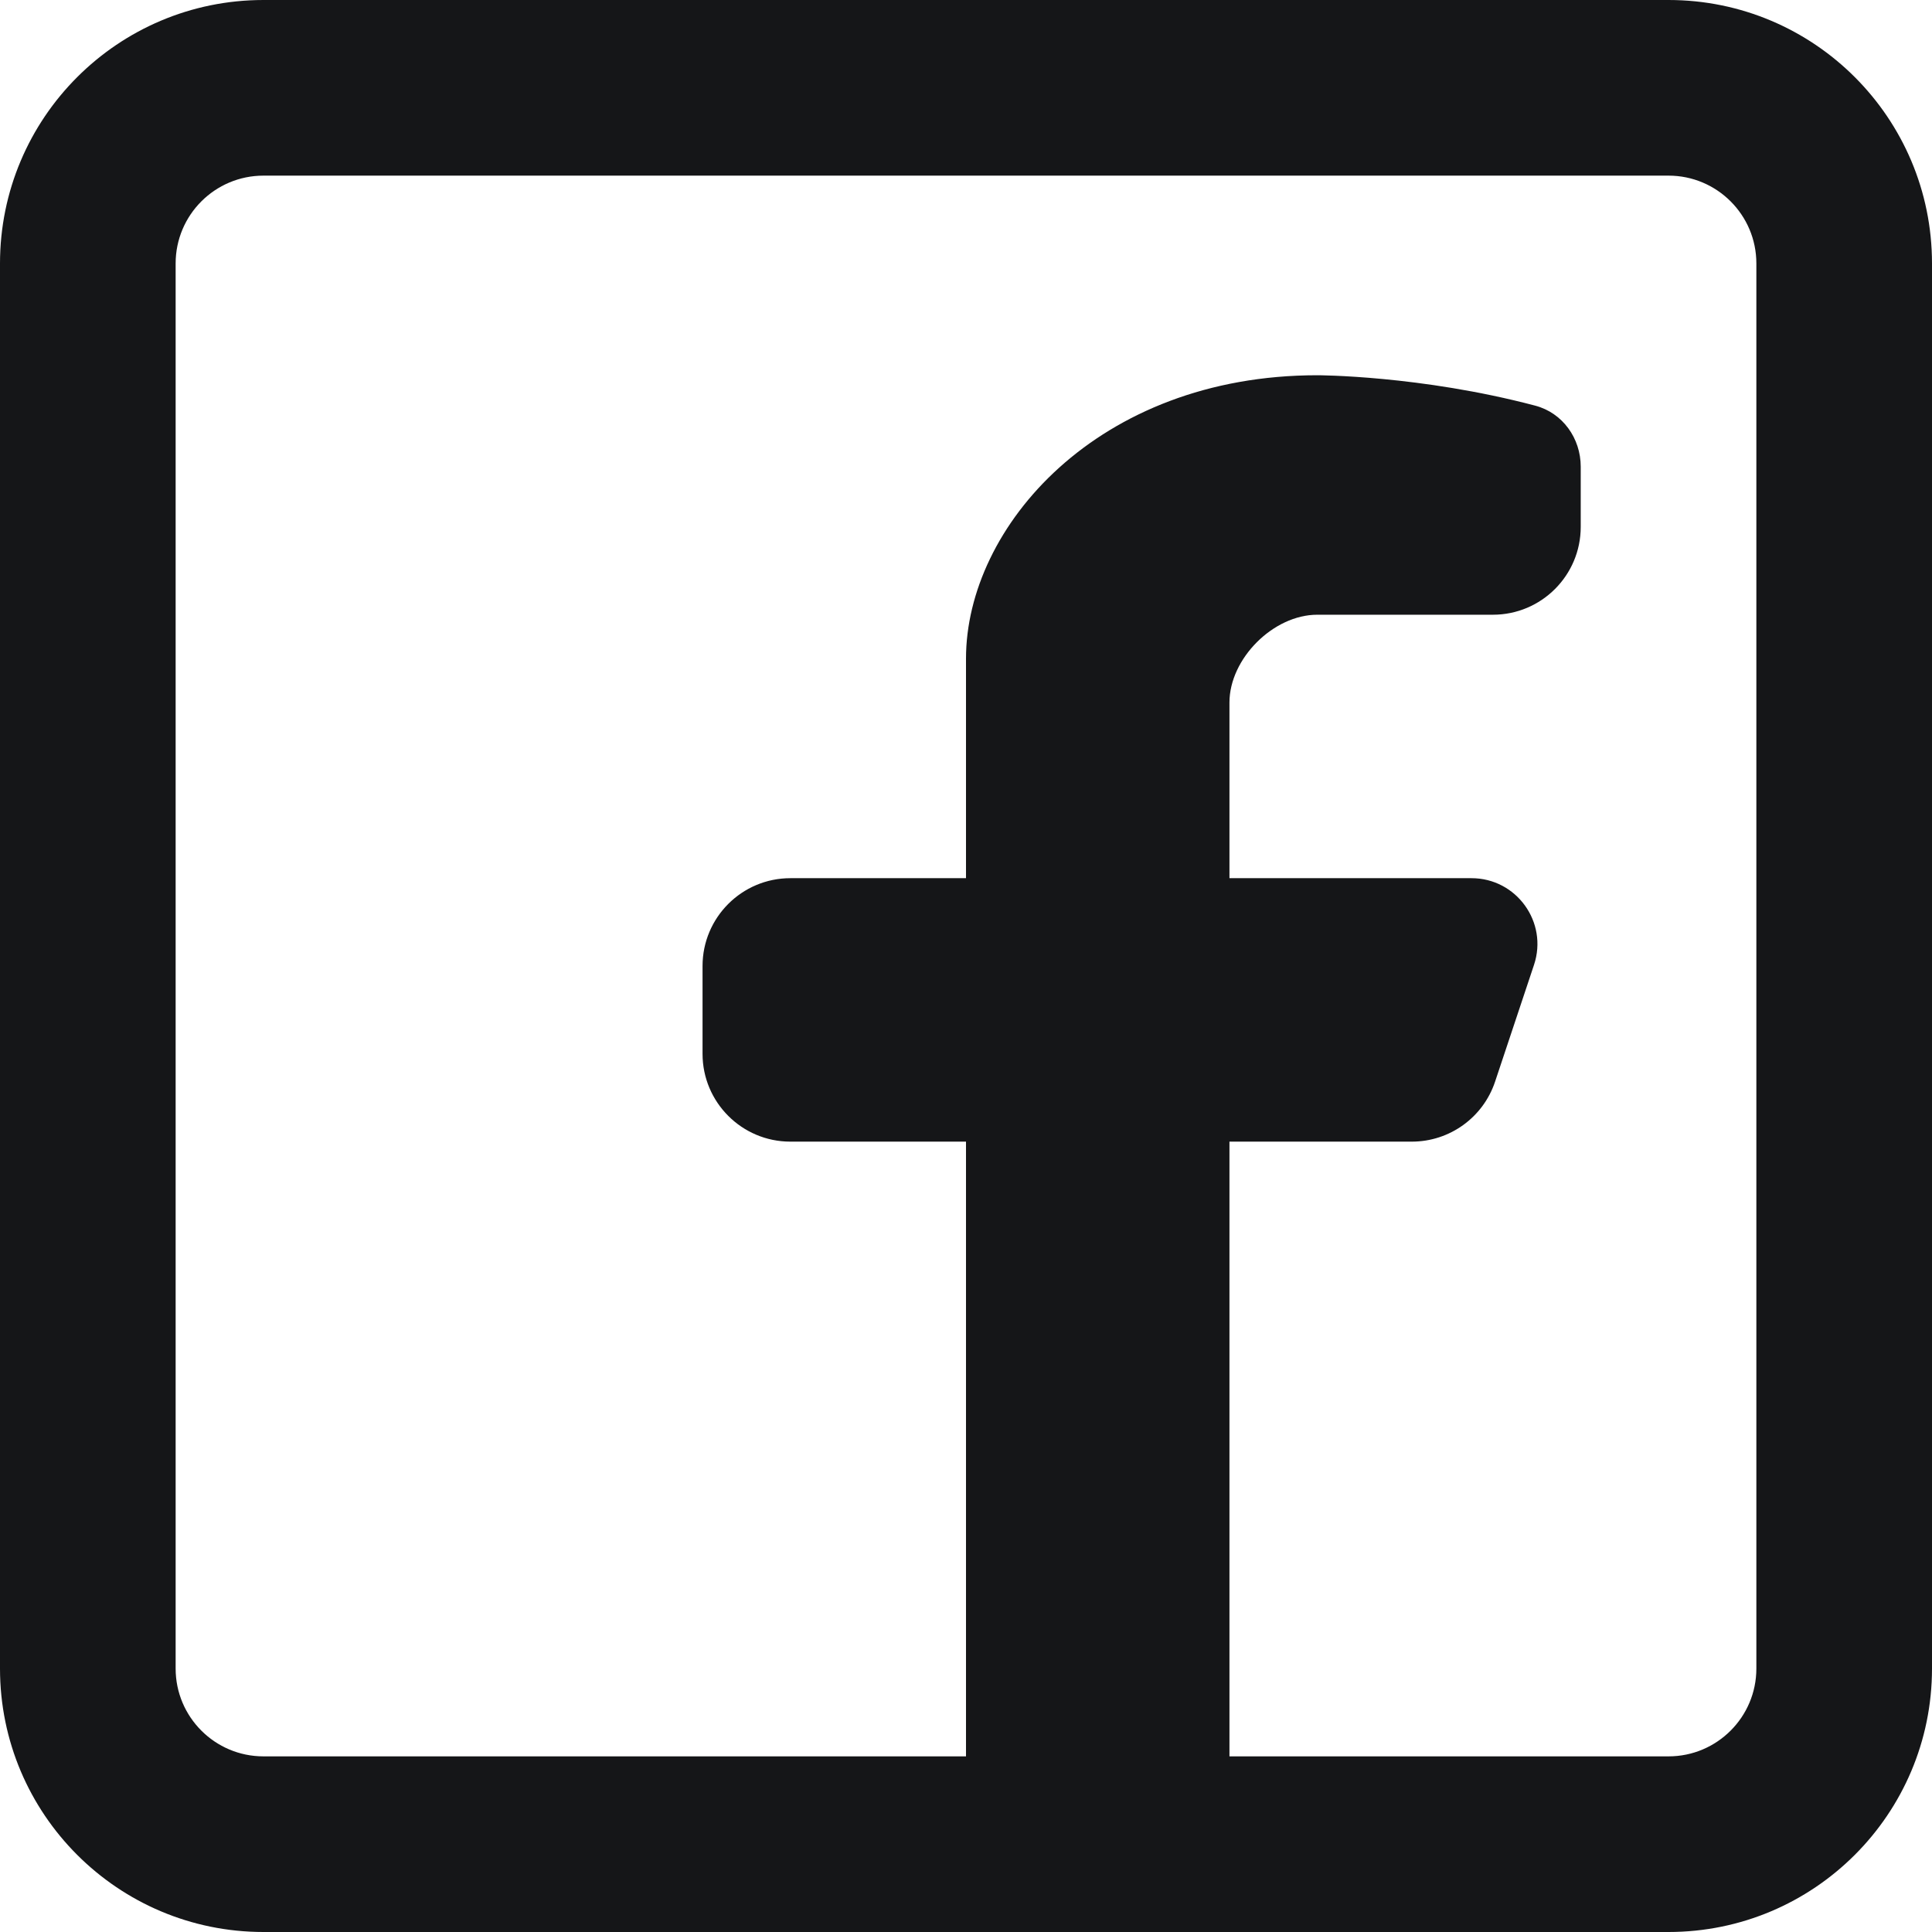
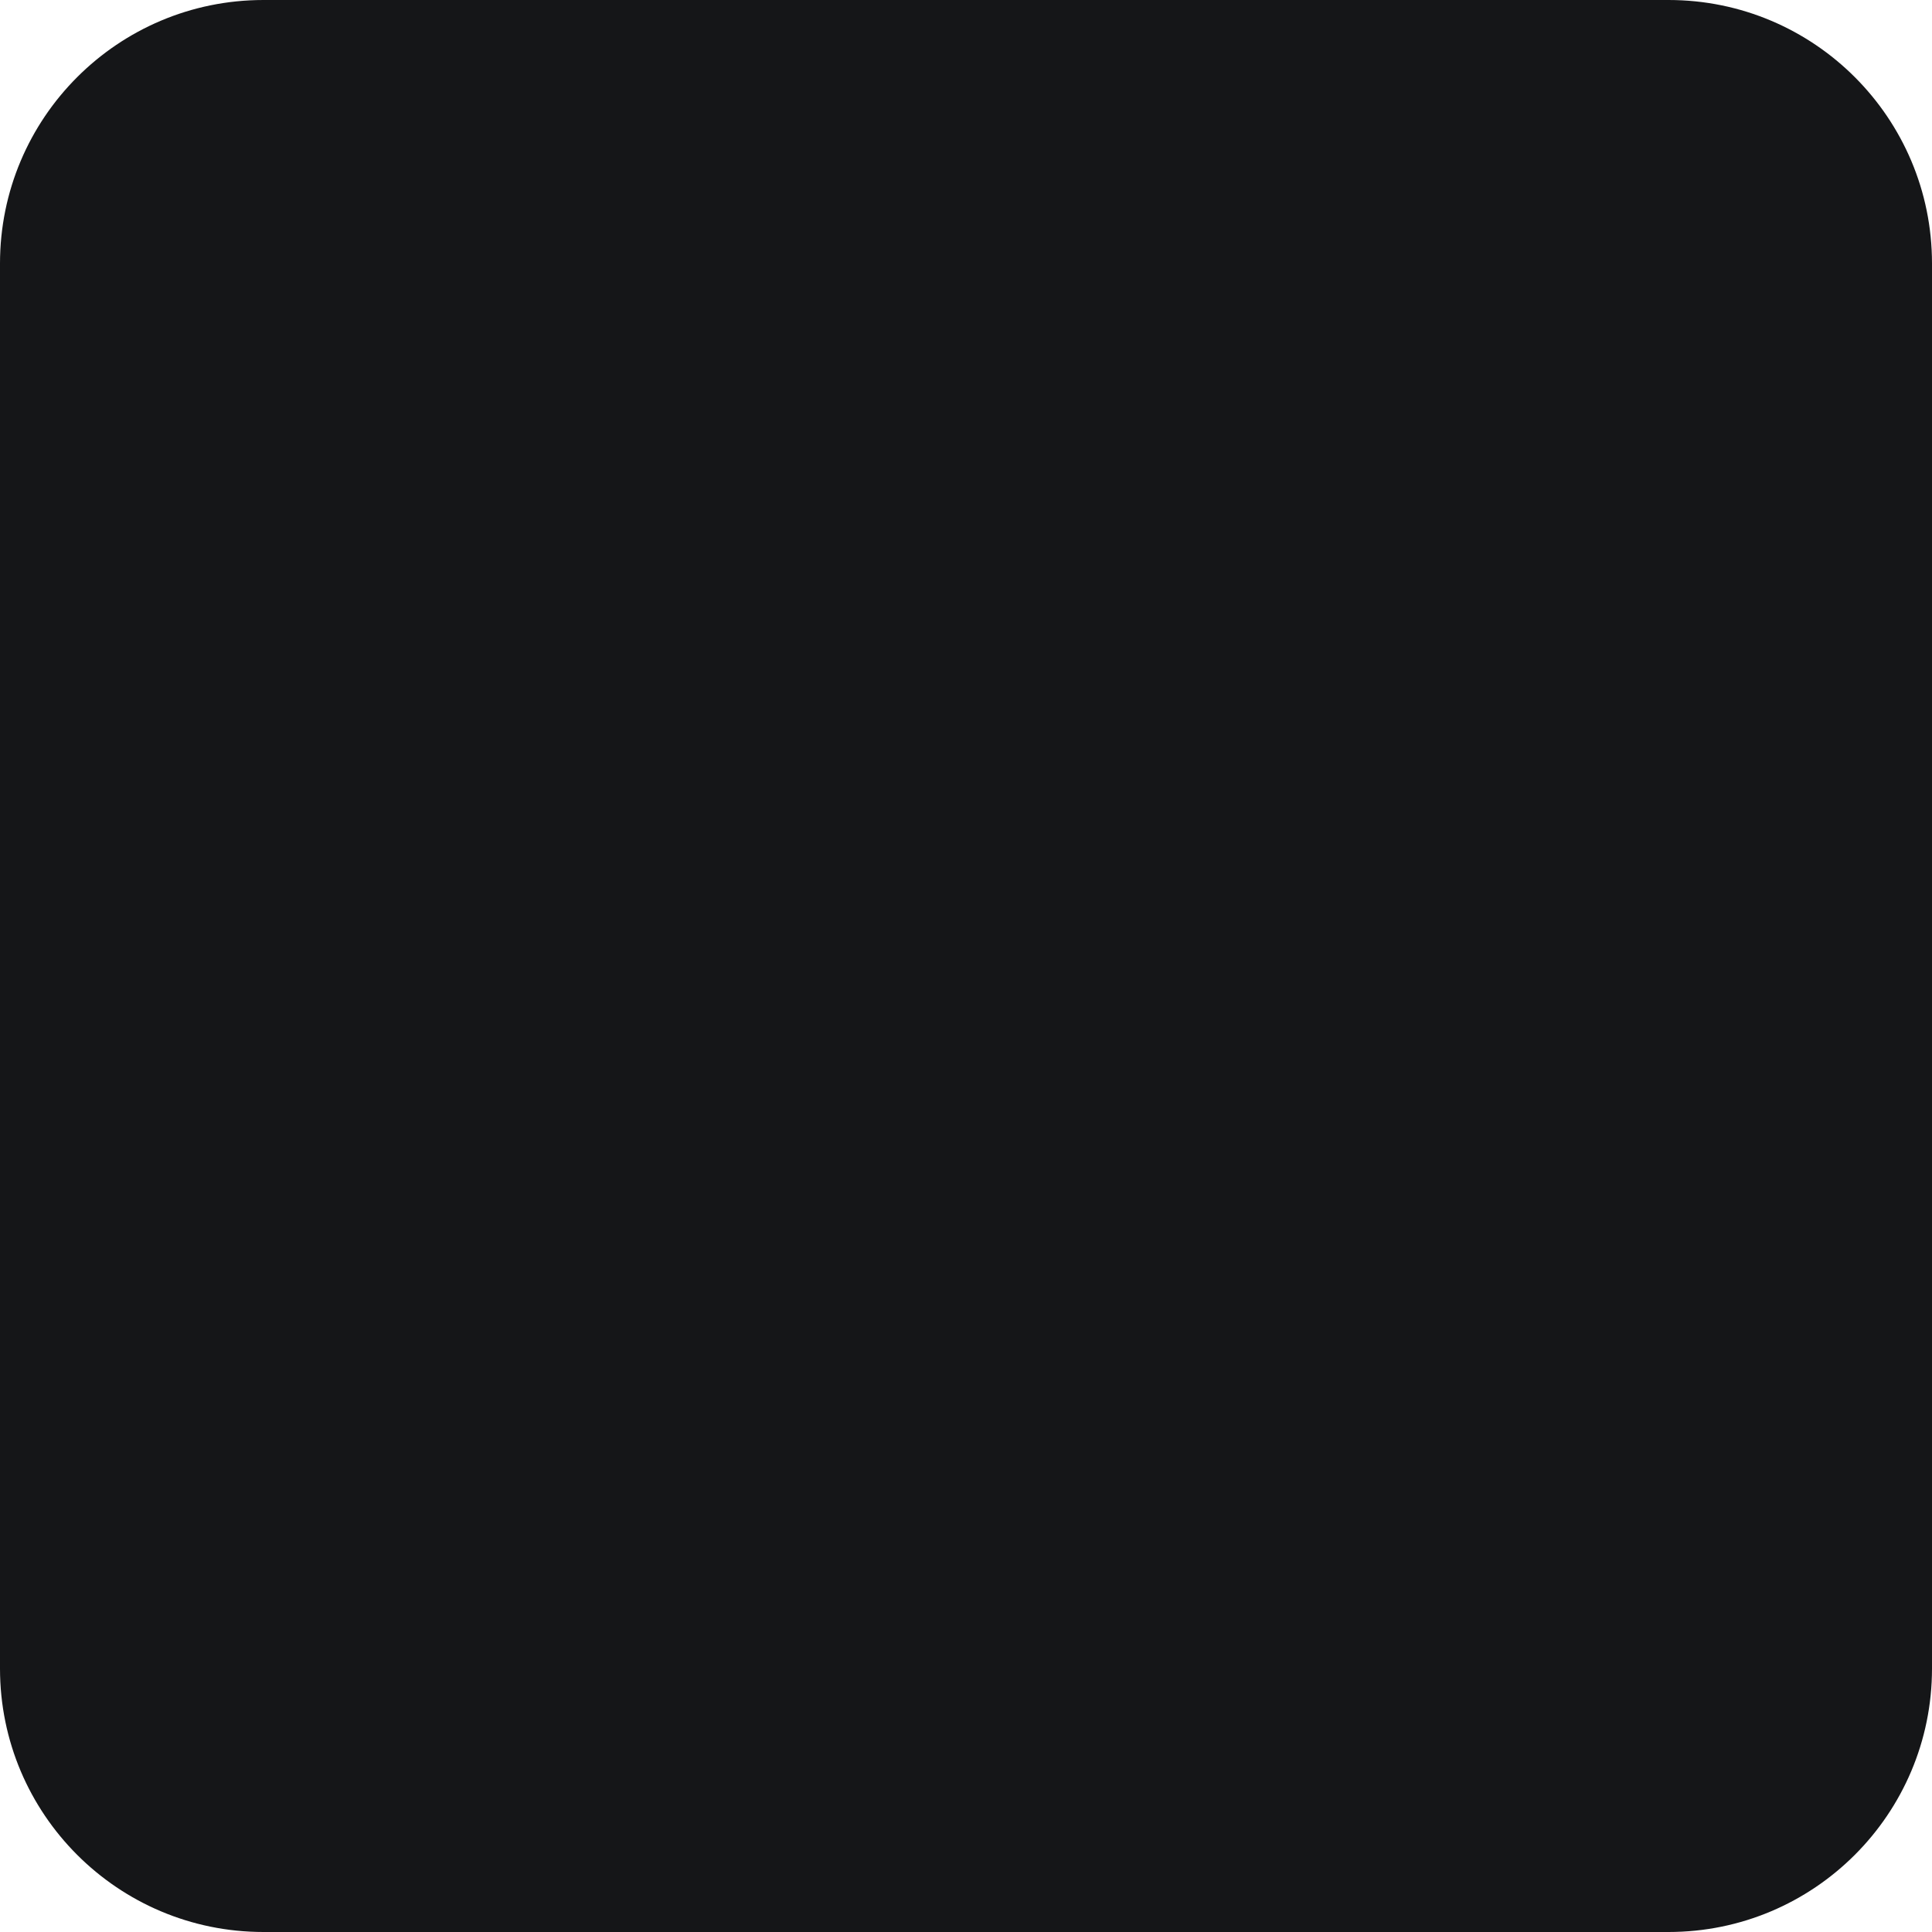
<svg xmlns="http://www.w3.org/2000/svg" width="22" height="22" viewBox="0 0 22 22" fill="none">
-   <path fill-rule="evenodd" clip-rule="evenodd" d="M19 0C20.657 0 22 1.343 22 3V19C22 20.657 20.657 22 19 22H3C1.343 22 0 20.657 0 19V3C0 1.343 1.343 0 3 0H19ZM19 2C19.552 2 20 2.448 20 3V19C20 19.552 19.552 20 19 20H14V13H16.076C16.507 13 16.889 12.725 17.025 12.316L17.468 10.987C17.63 10.501 17.268 10 16.756 10H14V8C14 7.5 14.5 7 15 7H17C17.552 7 18 6.552 18 6V5.314C18 4.991 17.794 4.701 17.481 4.619C16.171 4.273 15 4.273 15 4.273C12.5 4.273 11 6 11 7.5V10H9C8.448 10 8 10.448 8 11V12C8 12.552 8.448 13 9 13H11V20H3C2.448 20 2 19.552 2 19V3C2 2.448 2.448 2 3 2H19Z" fill="#151618" />
+   <path d="M19 0C20.657 0 22 1.343 22 3V19C22 20.657 20.657 22 19 22H3C1.343 22 0 20.657 0 19V3C0 1.343 1.343 0 3 0H19ZM19 2C19.552 2 20 2.448 20 3V19C20 19.552 19.552 20 19 20H14V13H16.076C16.507 13 16.889 12.725 17.025 12.316L17.468 10.987C17.63 10.501 17.268 10 16.756 10H14V8C14 7.5 14.5 7 15 7H17C17.552 7 18 6.552 18 6V5.314C18 4.991 17.794 4.701 17.481 4.619C16.171 4.273 15 4.273 15 4.273C12.5 4.273 11 6 11 7.5V10H9C8.448 10 8 10.448 8 11V12C8 12.552 8.448 13 9 13H11V20H3C2.448 20 2 19.552 2 19V3C2 2.448 2.448 2 3 2H19Z" fill="#151618" />
</svg>
